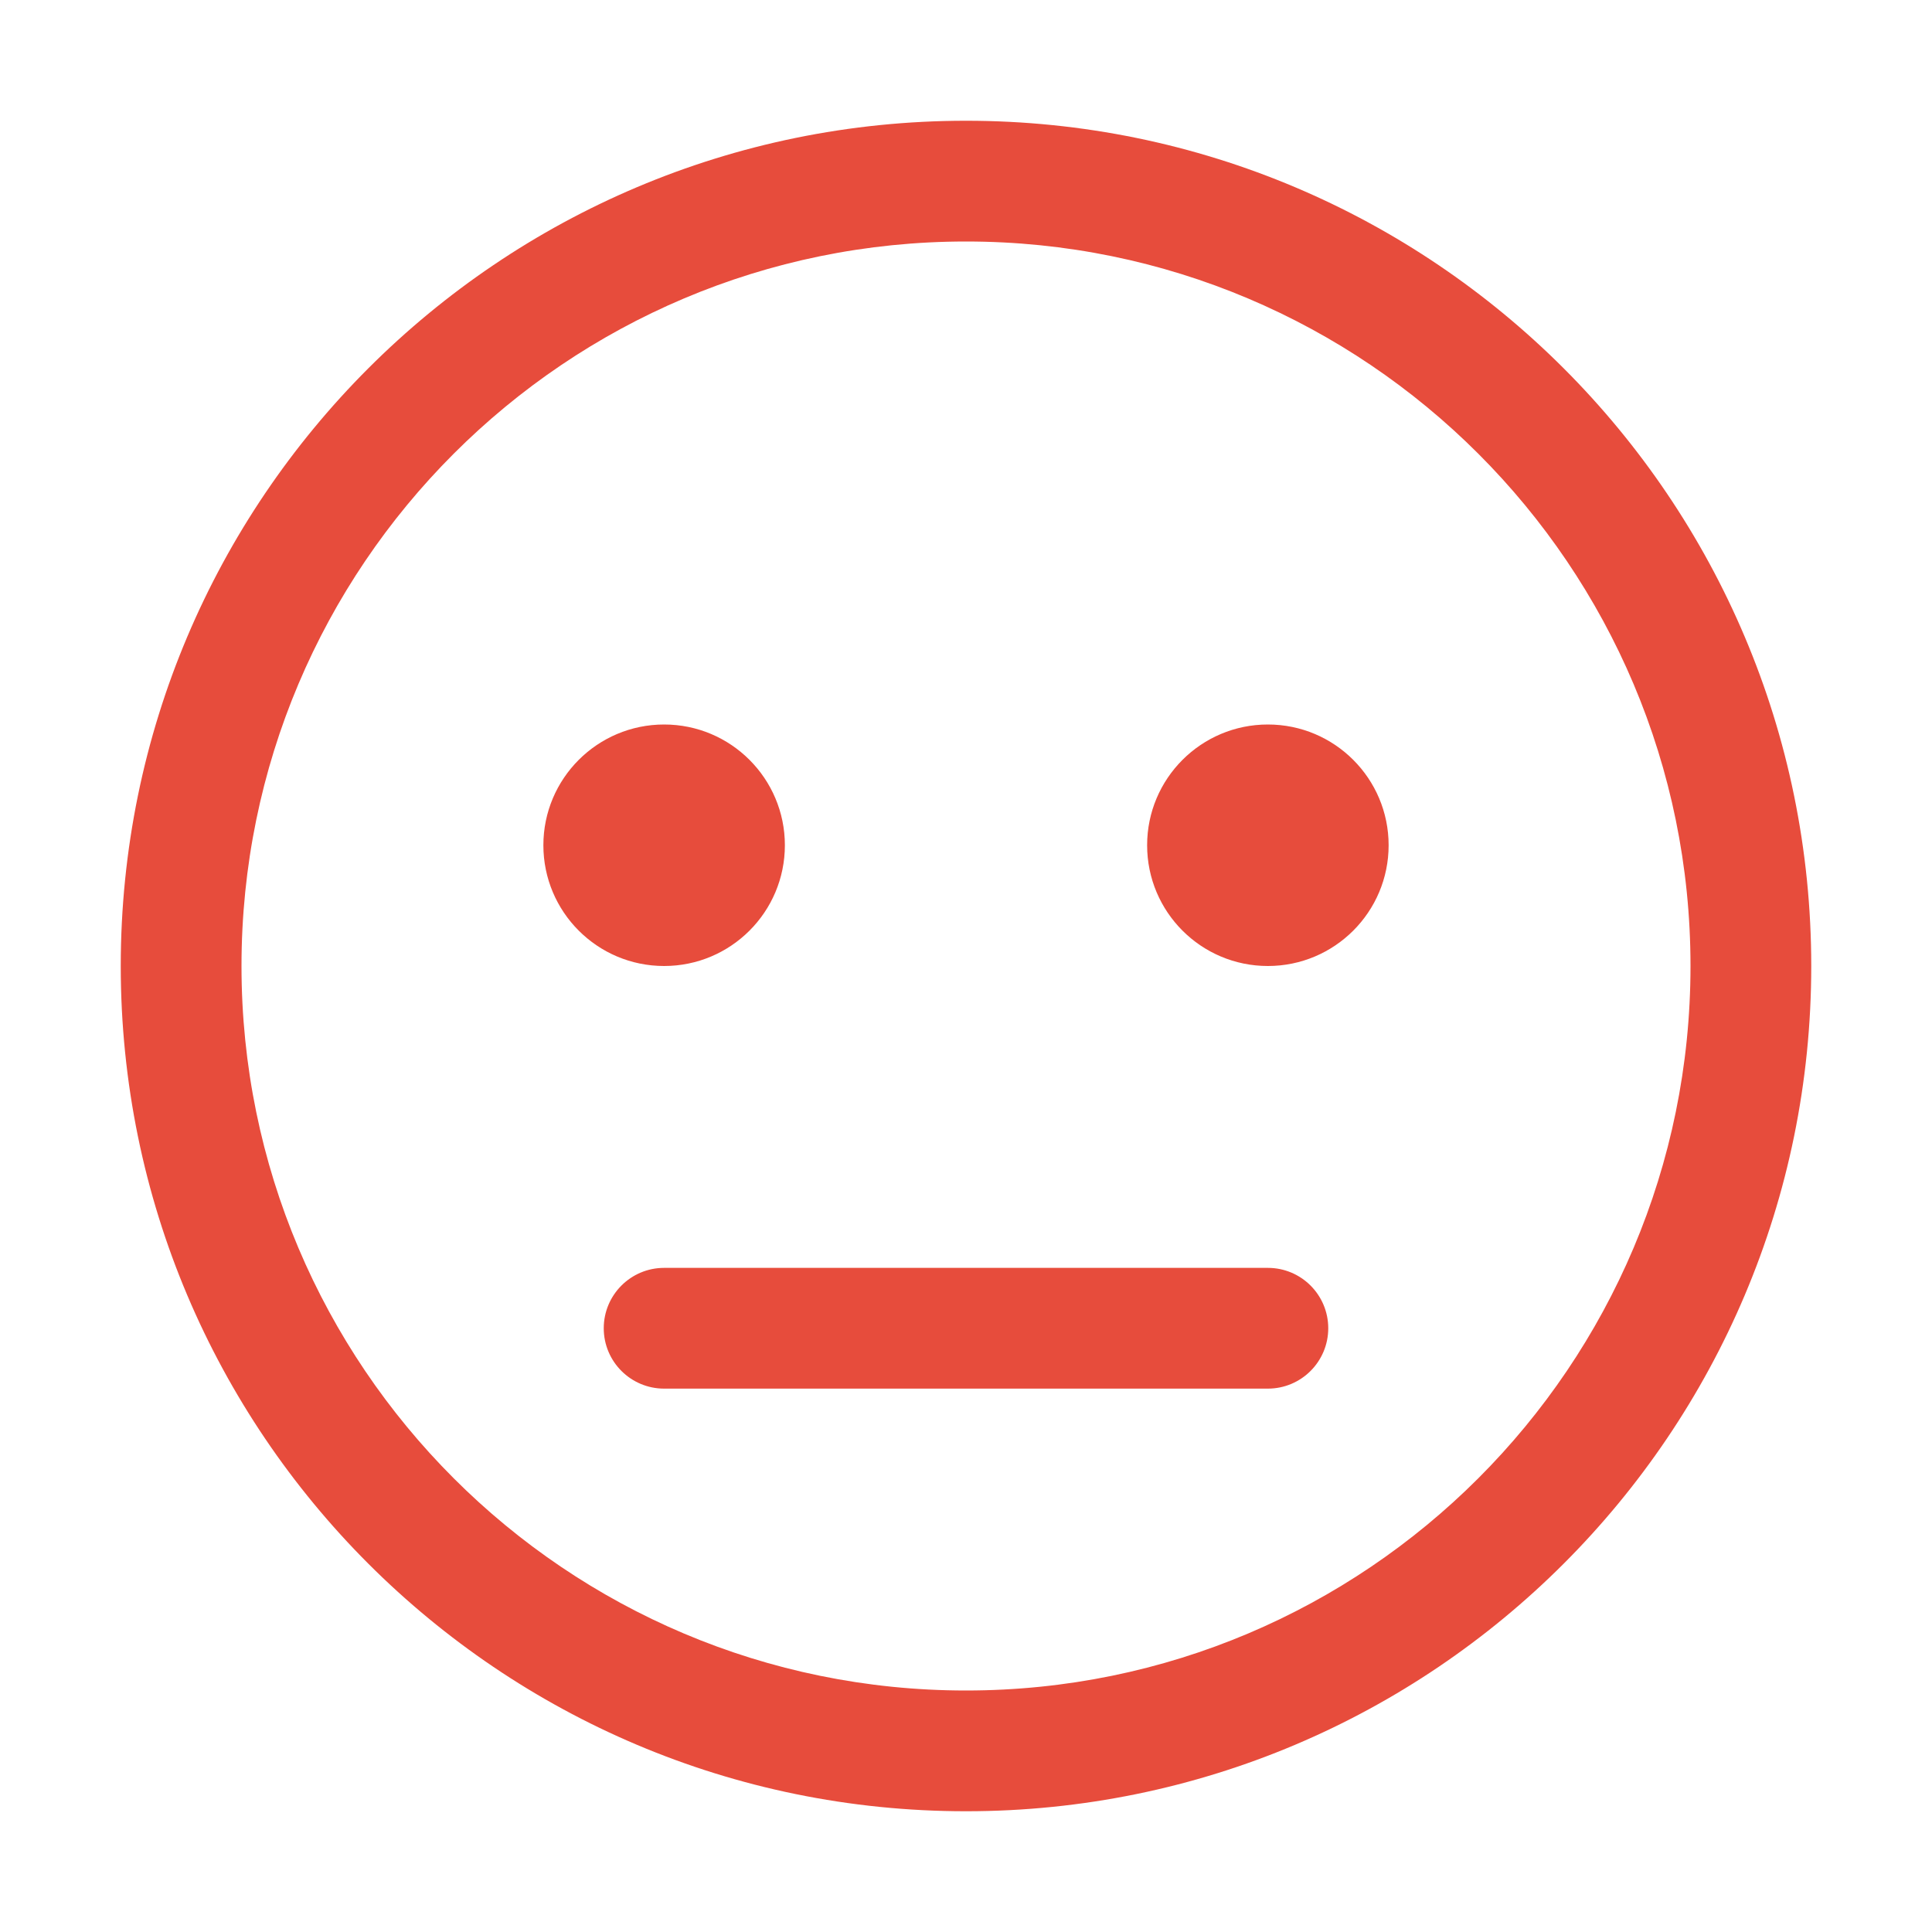
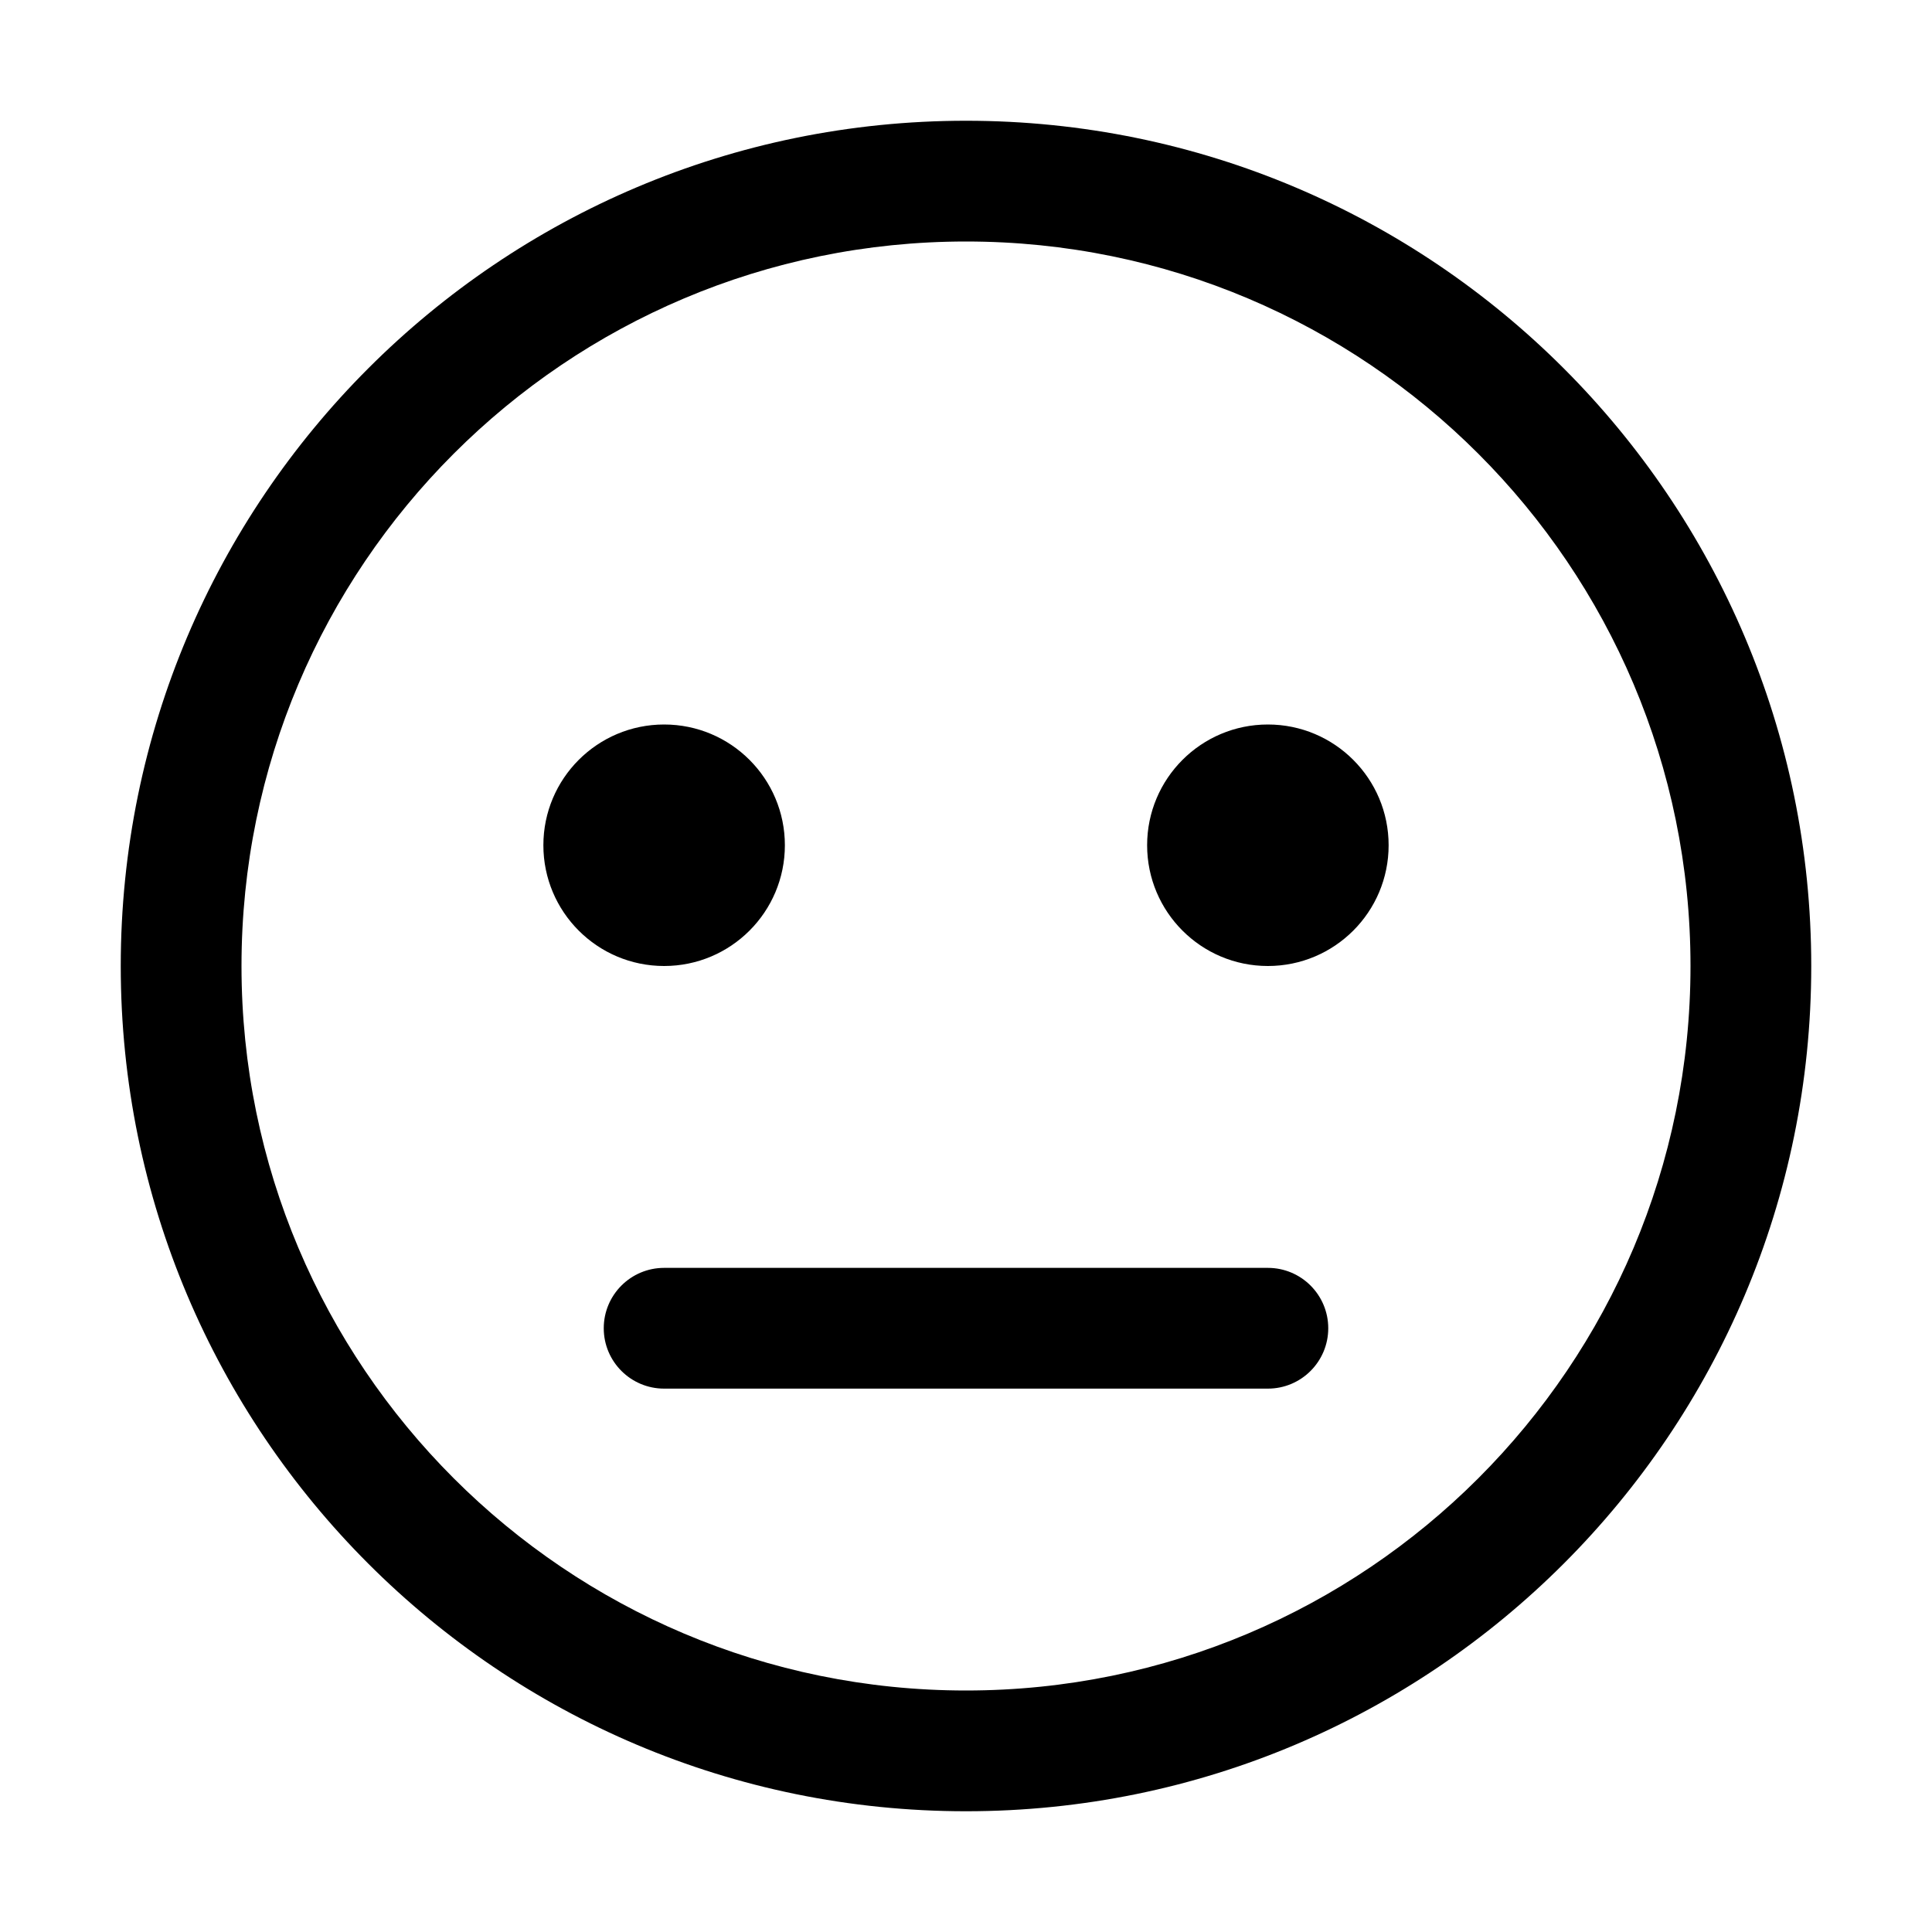
<svg xmlns="http://www.w3.org/2000/svg" t="1634612421625" class="icon" viewBox="0 0 1024 1024" version="1.1" p-id="14112" width="60" height="60">
-   <path d="M512 64c247.424 0 448 200.576 448 448s-200.576 448-448 448S64 759.424 64 512 264.576 64 512 64z m0 64C299.936 128 128 299.936 128 512s171.936 384 384 384 384-171.936 384-384S724.064 128 512 128z m160 544a32 32 0 0 1 0 64H352a32 32 0 0 1 0-64h320z m-320-288a64 64 0 1 1 0 128 64 64 0 0 1 0-128z m320 0a64 64 0 1 1 0 128 64 64 0 0 1 0-128z" p-id="14113" fill="#e74c3c" />
+   <path d="M512 64c247.424 0 448 200.576 448 448s-200.576 448-448 448S64 759.424 64 512 264.576 64 512 64z m0 64C299.936 128 128 299.936 128 512s171.936 384 384 384 384-171.936 384-384S724.064 128 512 128z m160 544a32 32 0 0 1 0 64H352a32 32 0 0 1 0-64h320z m-320-288a64 64 0 1 1 0 128 64 64 0 0 1 0-128z m320 0a64 64 0 1 1 0 128 64 64 0 0 1 0-128z" p-id="14113" />
</svg>
